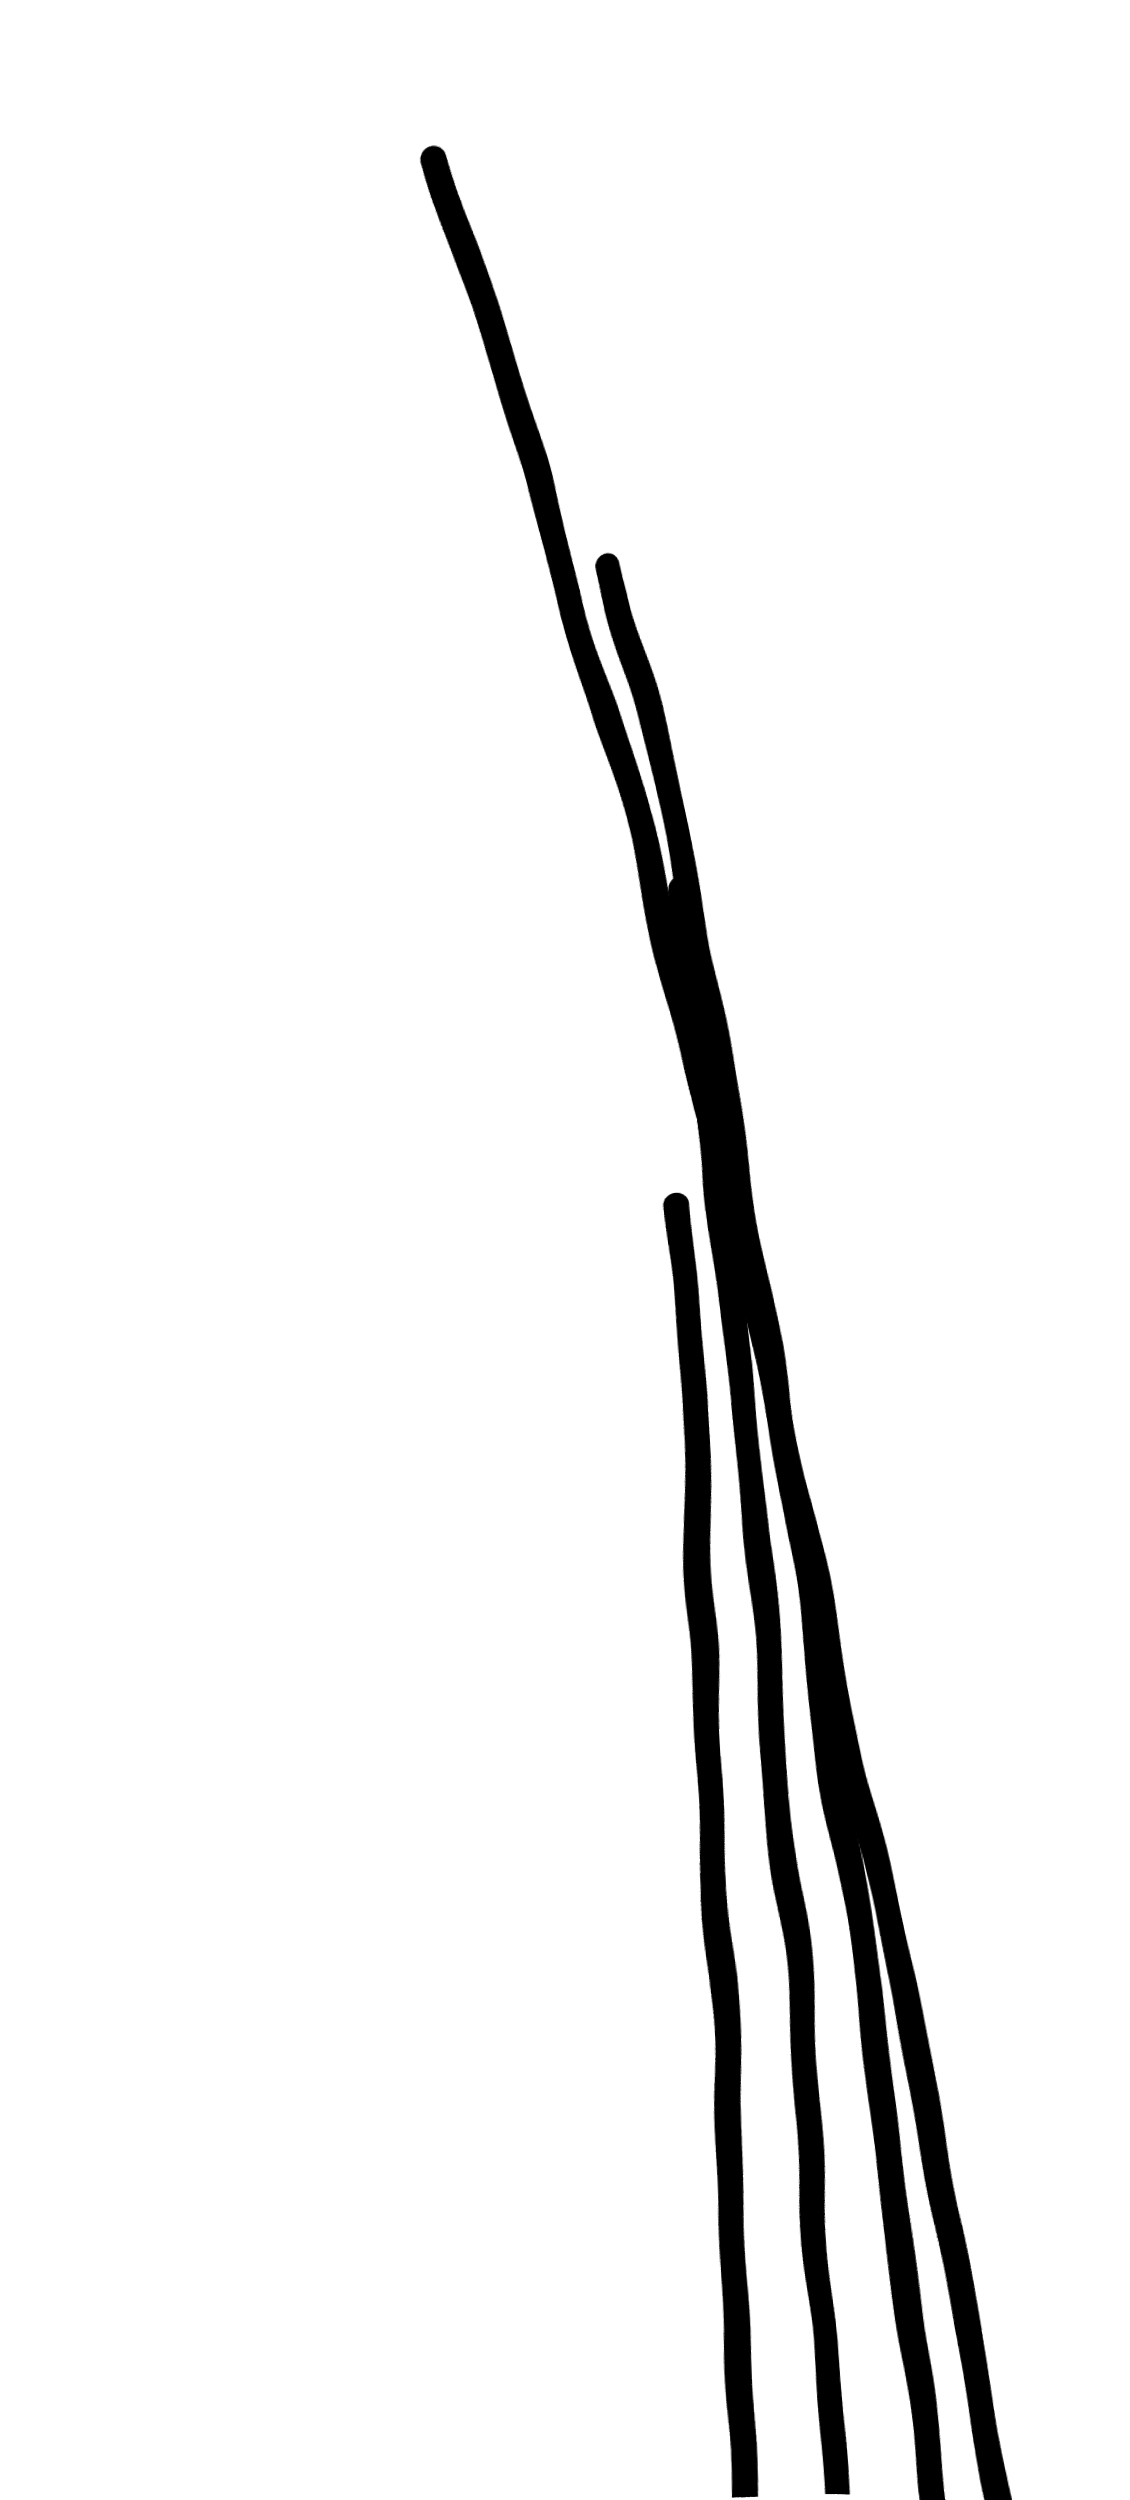
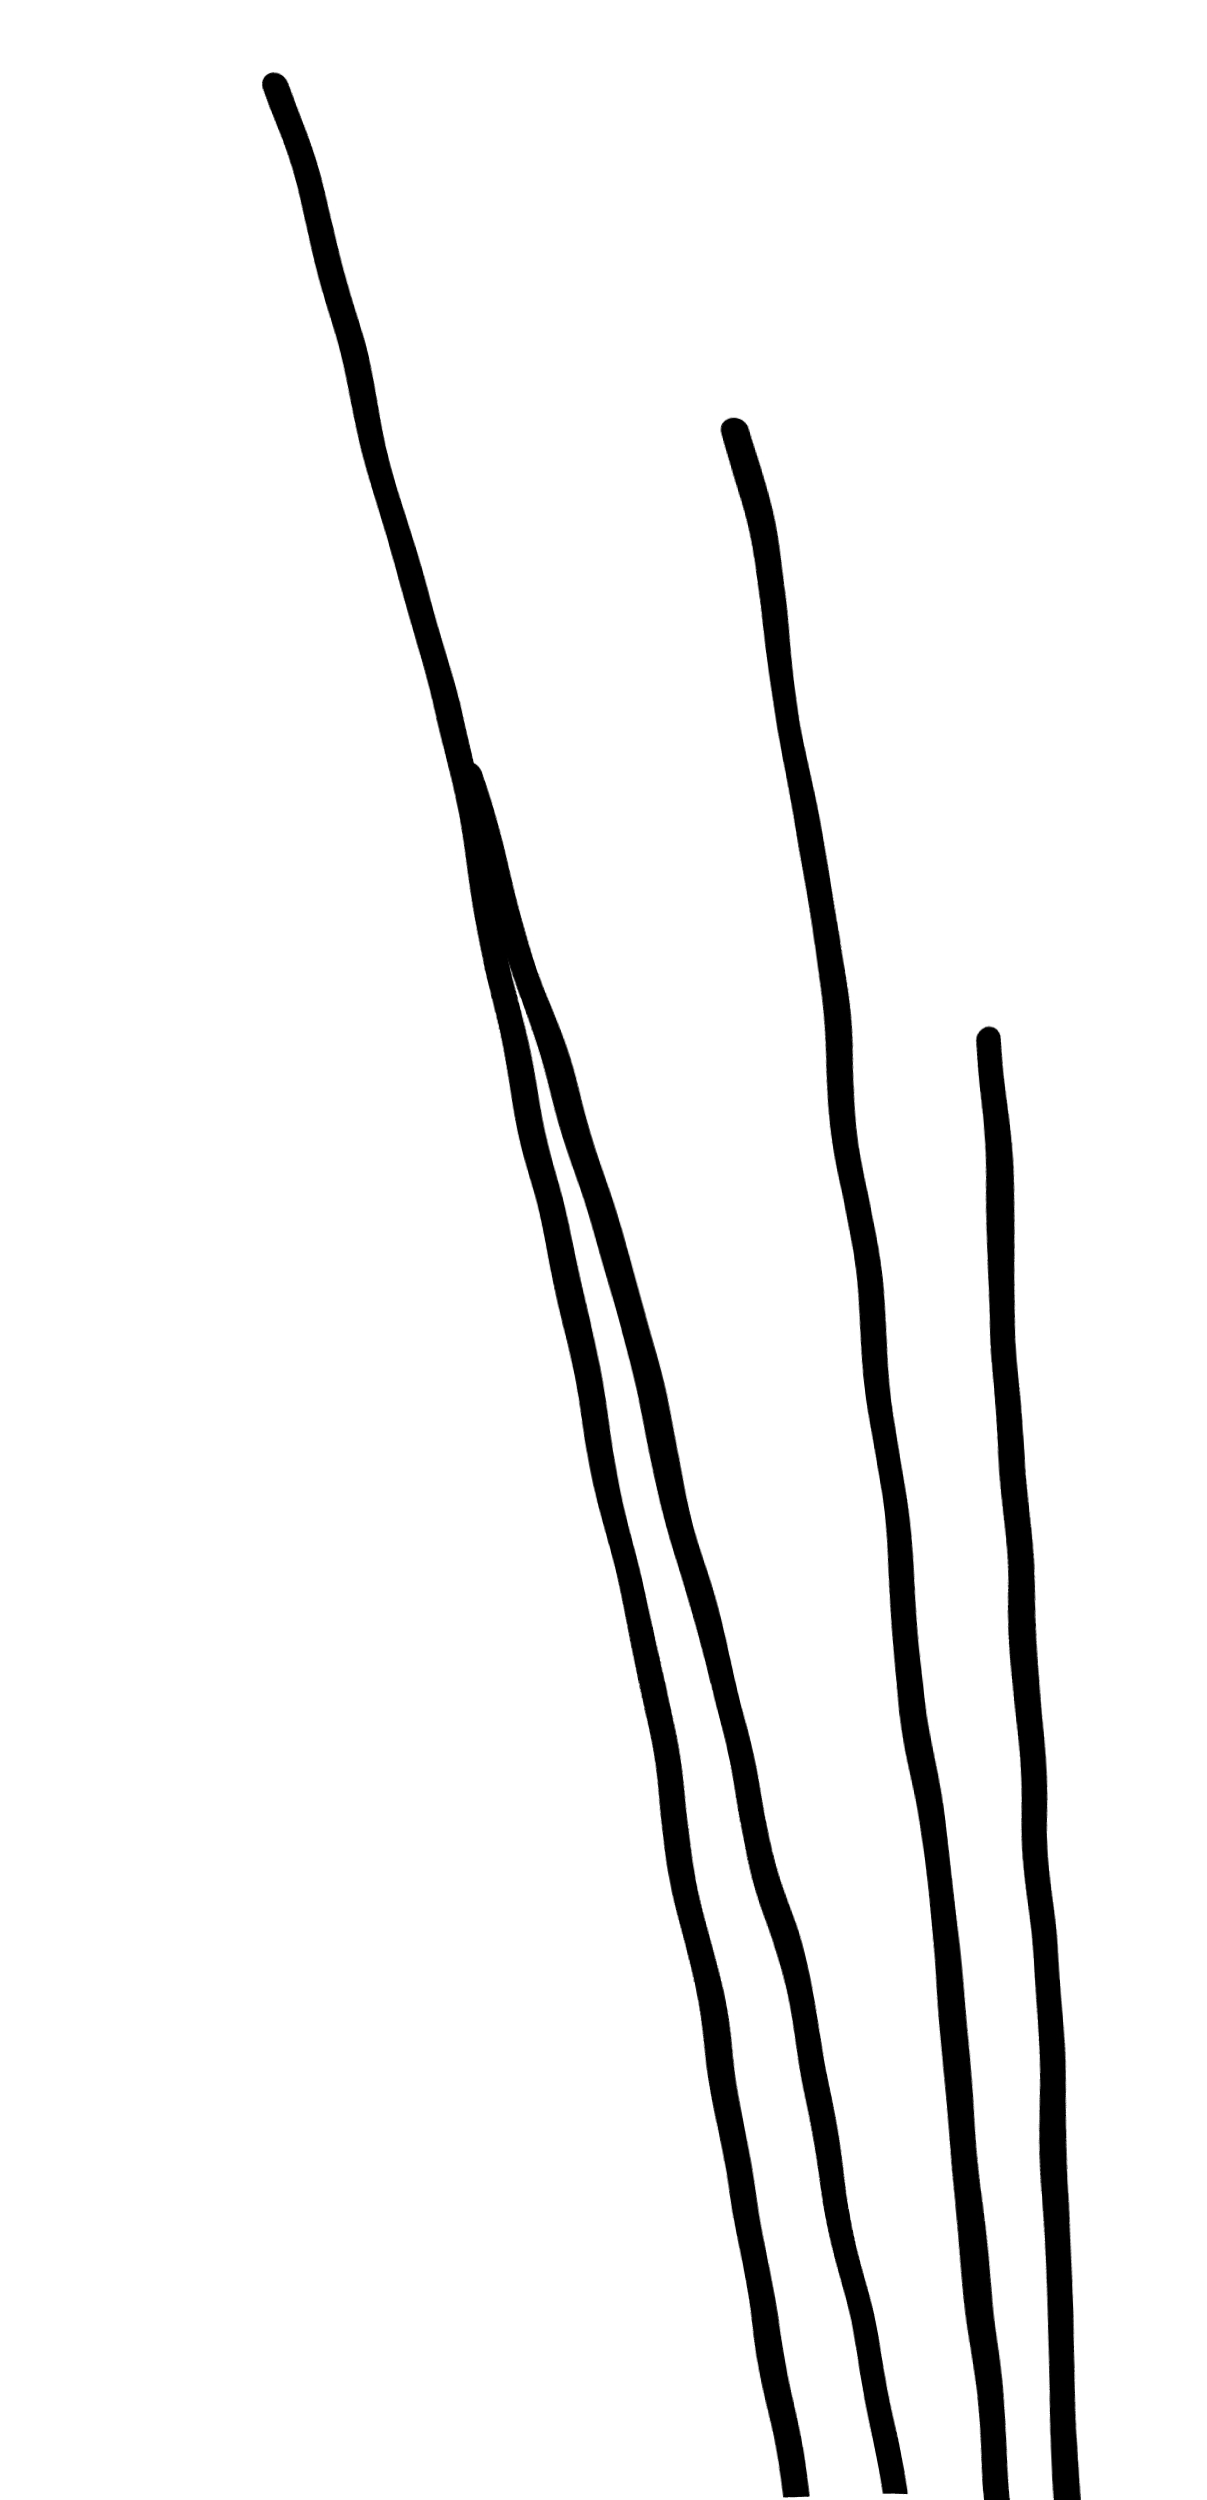
- <svg xmlns="http://www.w3.org/2000/svg" width="140" height="310" viewBox="270 540 140 310">
+ <svg xmlns="http://www.w3.org/2000/svg" width="140" height="290" viewBox="270 560 140 290">
  <defs>
    <filter id="ink" filterUnits="userSpaceOnUse" x="-60" y="-60" width="520" height="980">
      <feTurbulence type="fractalNoise" baseFrequency="0.035" numOctaves="2" seed="7" result="n" />
      <feDisplacementMap in="SourceGraphic" in2="n" scale="3.2" xChannelSelector="R" yChannelSelector="G" />
    </filter>
    <filter id="inkWide" filterUnits="userSpaceOnUse" x="-300" y="-300" width="1200" height="1200">
      <feTurbulence type="fractalNoise" baseFrequency="0.035" numOctaves="2" seed="7" result="n" />
      <feDisplacementMap in="SourceGraphic" in2="n" scale="3.2" xChannelSelector="R" yChannelSelector="G" />
    </filter>
    <pattern id="hatch" width="7" height="7" patternUnits="userSpaceOnUse" patternTransform="rotate(-35)">
      <line x1="0" y1="0" x2="0" y2="7" stroke="#000000" stroke-width="1.5" />
    </pattern>
    <pattern id="hatchDense" width="4" height="4" patternUnits="userSpaceOnUse" patternTransform="rotate(-35)">
      <line x1="0" y1="0" x2="0" y2="4" stroke="#000000" stroke-width="1.7" />
    </pattern>
    <pattern id="hatchNight" width="3" height="3" patternUnits="userSpaceOnUse" patternTransform="rotate(-35)">
      <line x1="0" y1="0" x2="0" y2="3" stroke="#000000" stroke-width="1.9" />
    </pattern>
    <pattern id="water" width="9" height="5" patternUnits="userSpaceOnUse">
      <line x1="0" y1="2.5" x2="5" y2="2.5" stroke="#000000" stroke-width="1.3" />
    </pattern>
  </defs>
  <g filter="url(#ink)" stroke="#000000" stroke-linecap="round" stroke-linejoin="round">
-     <path d="M386 850C374 754 358 658 346 610" fill="none" stroke="#000000" stroke-width="3.2" />
-     <path d="M374 850C368 770 360 690 354 650" fill="none" stroke="#000000" stroke-width="3.2" />
-     <path d="M394 850C373 734 345 618 324 560" fill="none" stroke="#000000" stroke-width="3.2" />
-     <path d="M362 850C360 786 356 722 354 690" fill="none" stroke="#000000" stroke-width="3.2" />
+     <path d="M386 850C377 754 365 658 356 610" fill="none" stroke="#000000" stroke-width="3.0" />
+     <path d="M374 850C359 770 339 690 324 650" fill="none" stroke="#000000" stroke-width="3.0" />
+     <path d="M394 850C391 782 387 714 384 680" fill="none" stroke="#000000" stroke-width="3.0" />
+     <path d="M362 850C344 738 320 626 302 570" fill="none" stroke="#000000" stroke-width="3.0" />
  </g>
</svg>
